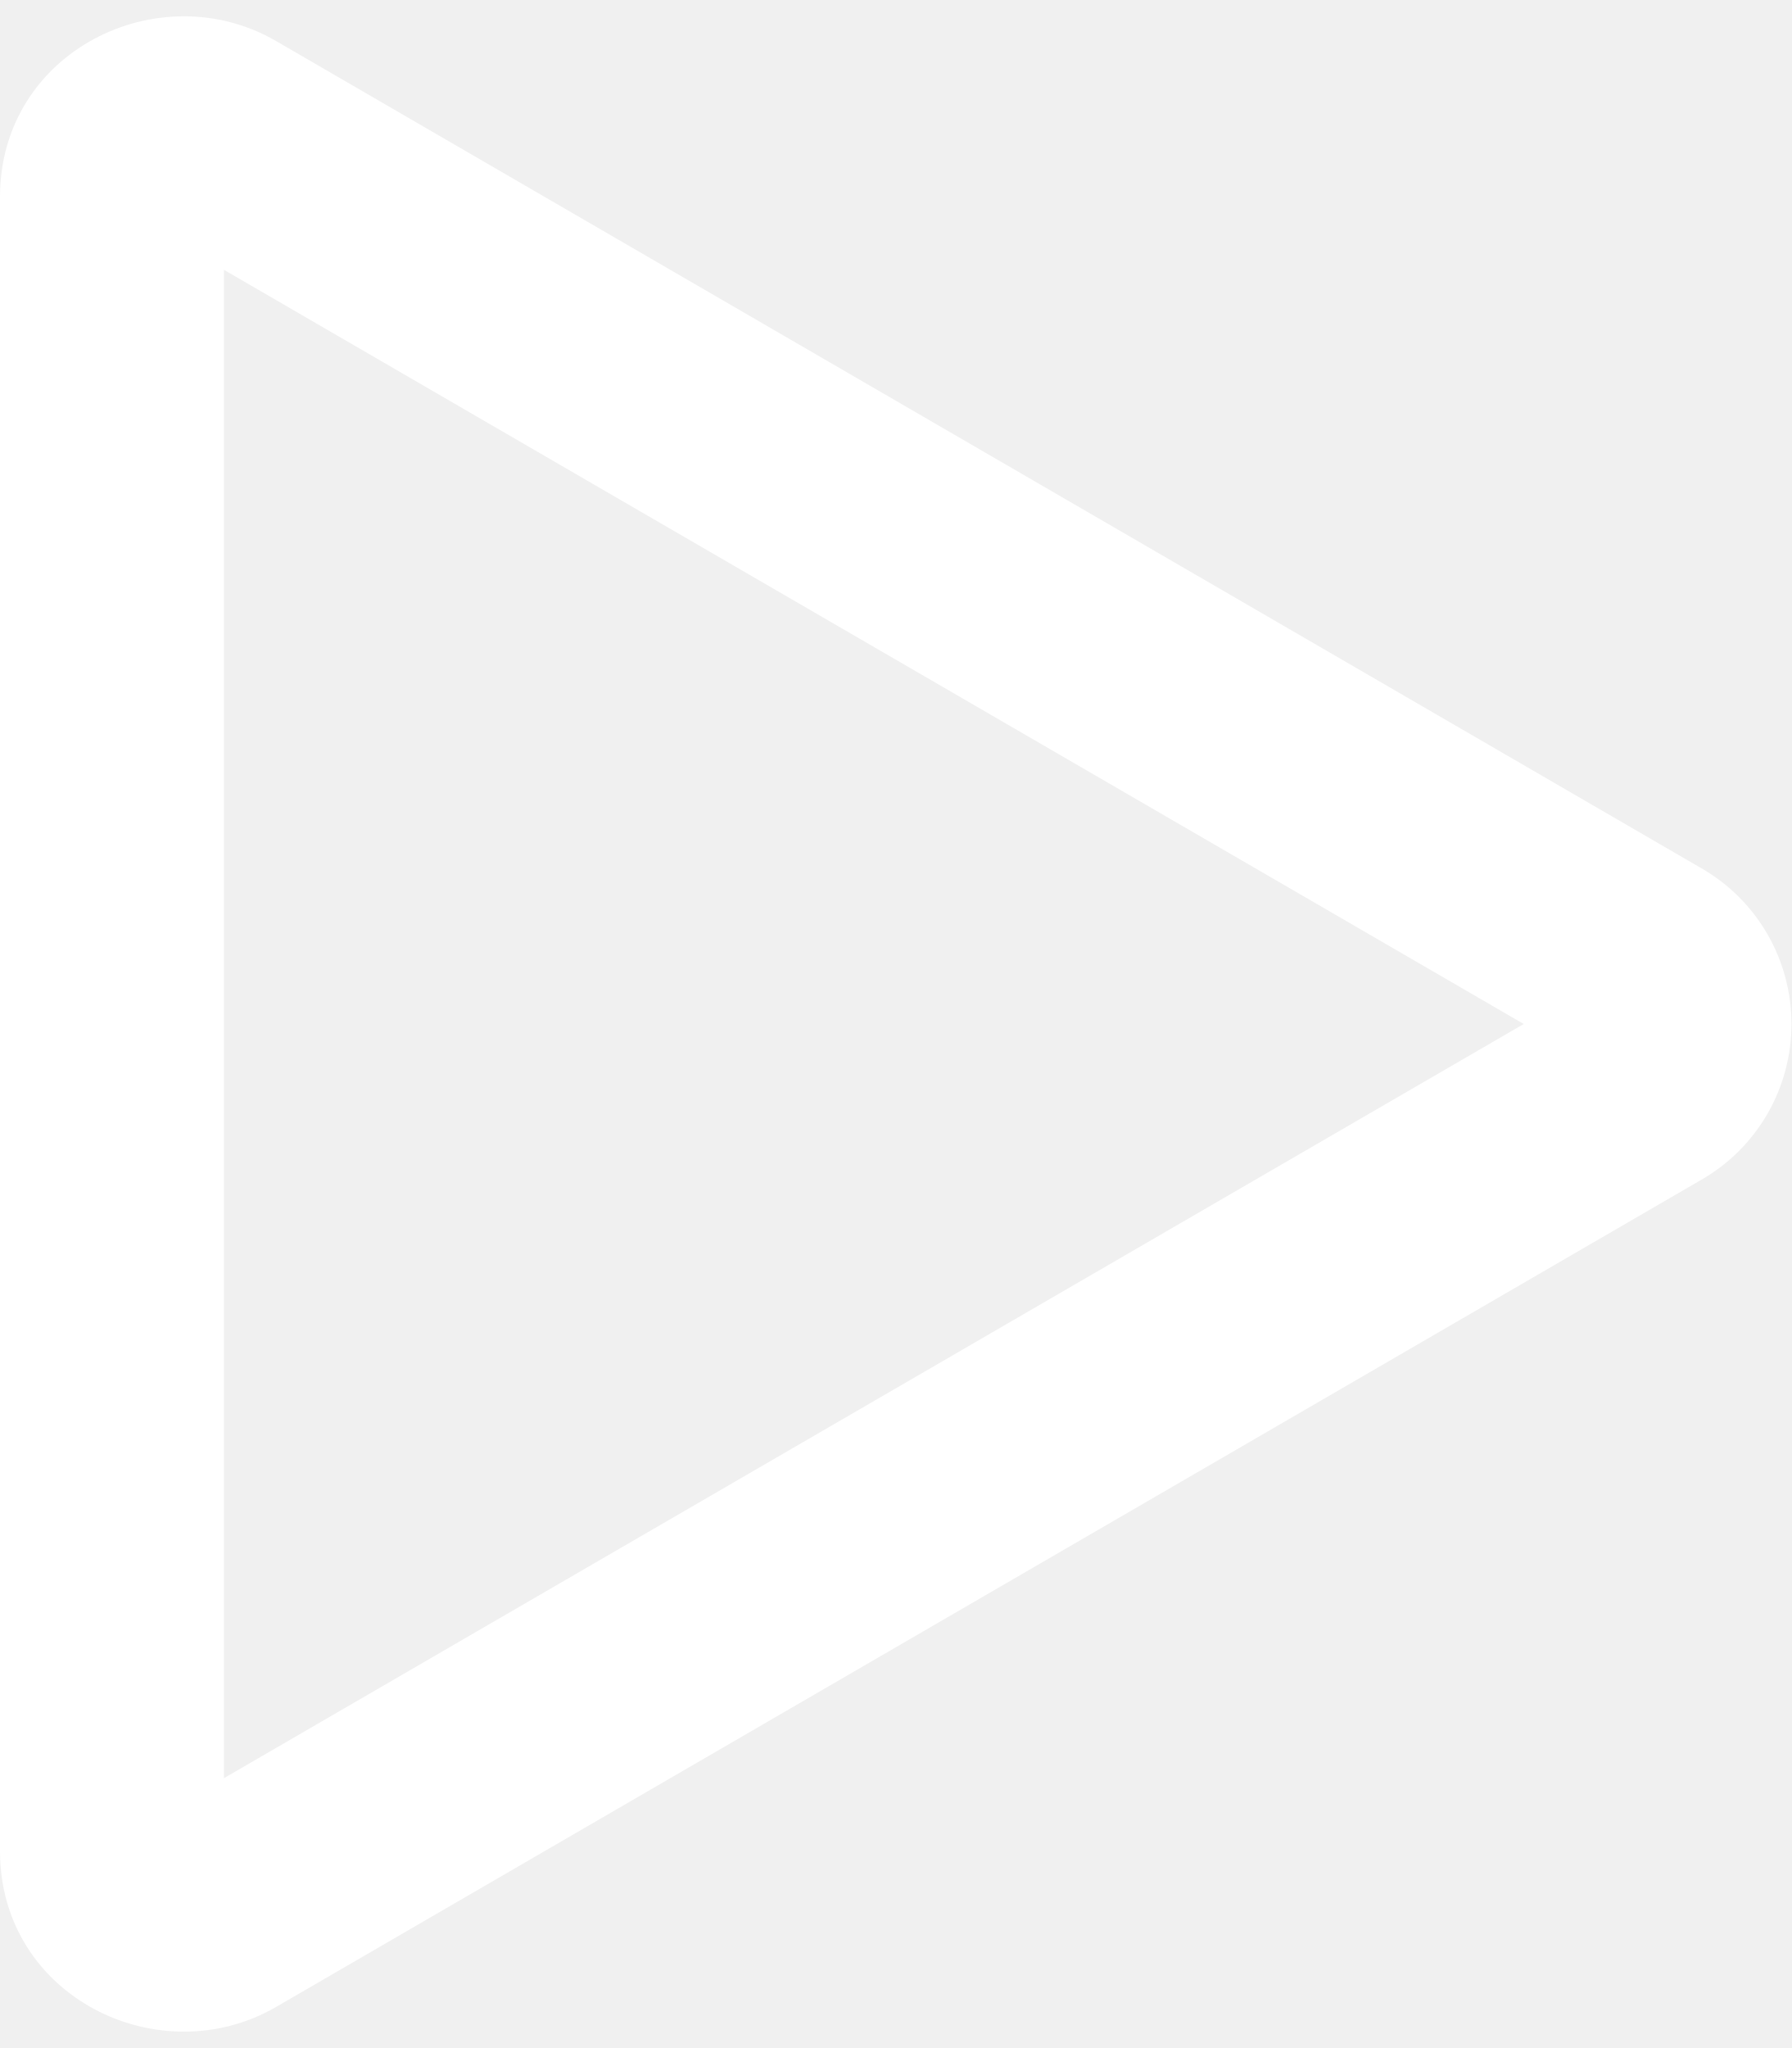
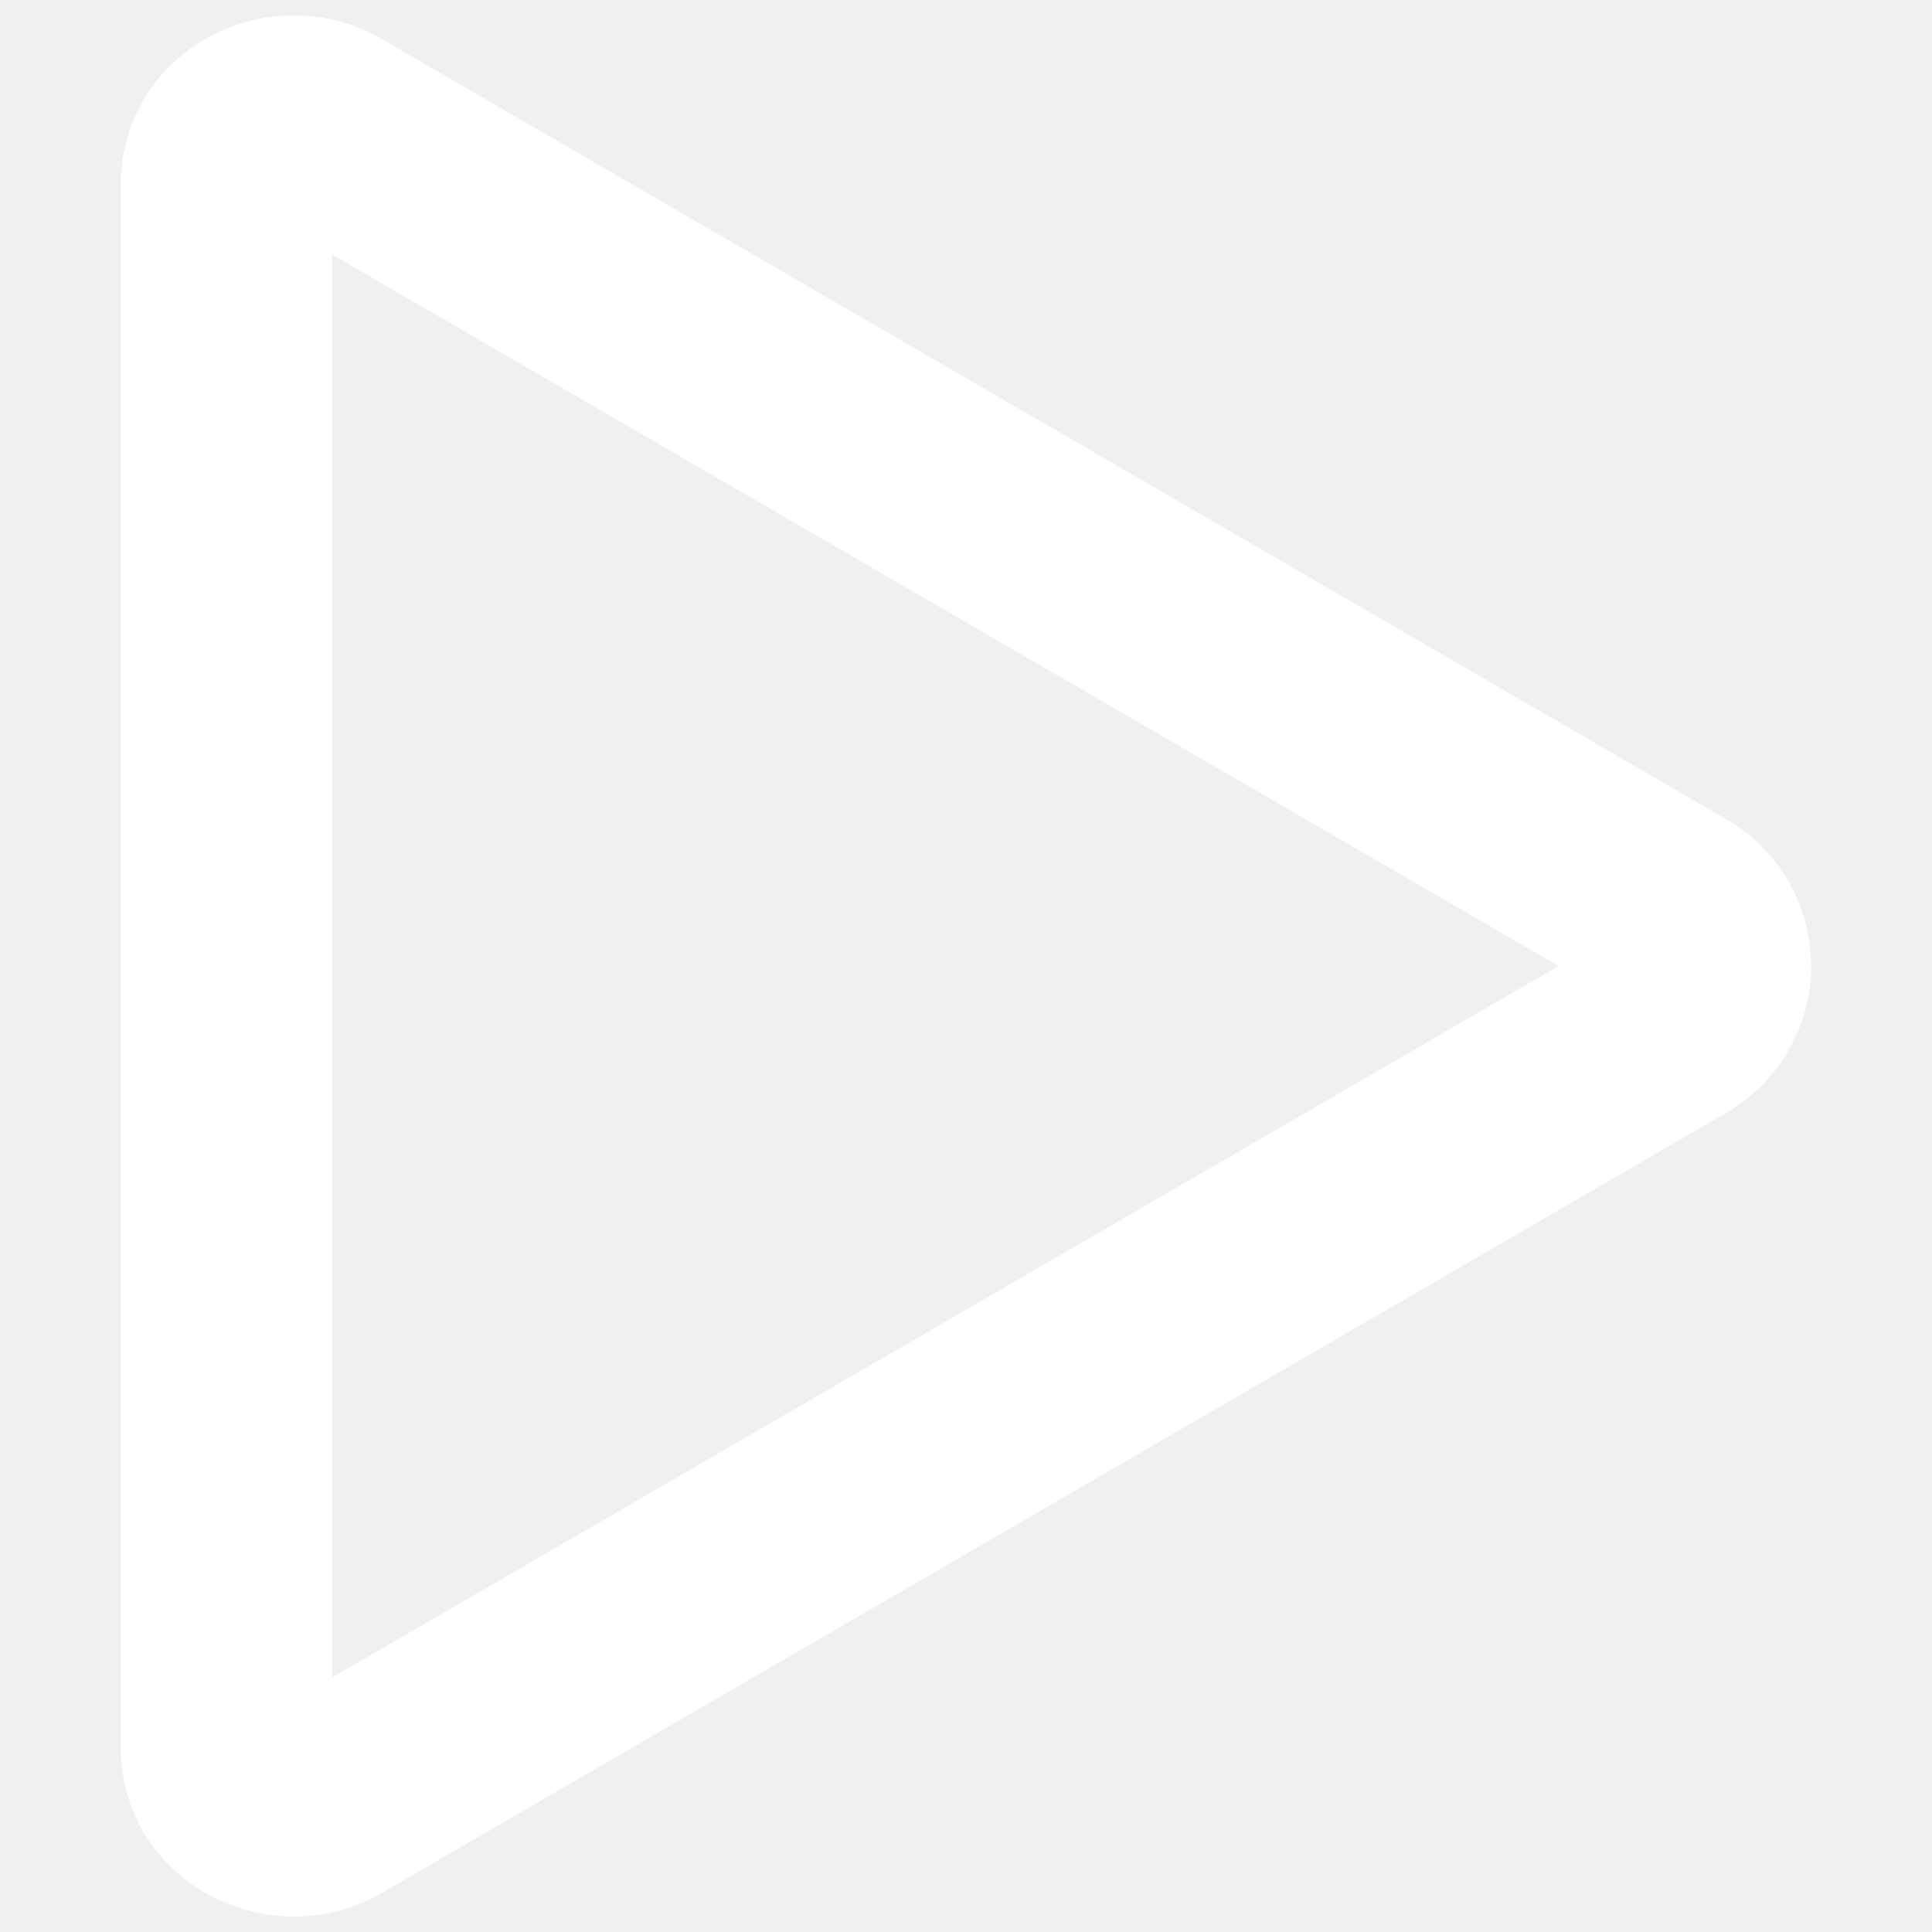
- <svg xmlns="http://www.w3.org/2000/svg" width="14" height="16" viewBox="0 0 14 16" fill="none">
+ <svg xmlns="http://www.w3.org/2000/svg" width="15" height="15" viewBox="0 0 14 16" fill="none">
  <path fill-rule="evenodd" clip-rule="evenodd" d="M11.907 8L1.75 2.108V13.892L11.907 8ZM13.293 6.782C13.508 6.905 13.686 7.082 13.81 7.296C13.934 7.51 13.999 7.753 13.999 8C13.999 8.247 13.934 8.49 13.81 8.704C13.686 8.918 13.508 9.095 13.293 9.218L2.158 15.679C1.248 16.207 0 15.604 0 14.461V1.539C0 0.396 1.248 -0.208 2.158 0.321L13.293 6.782Z" fill="white" />
</svg>
